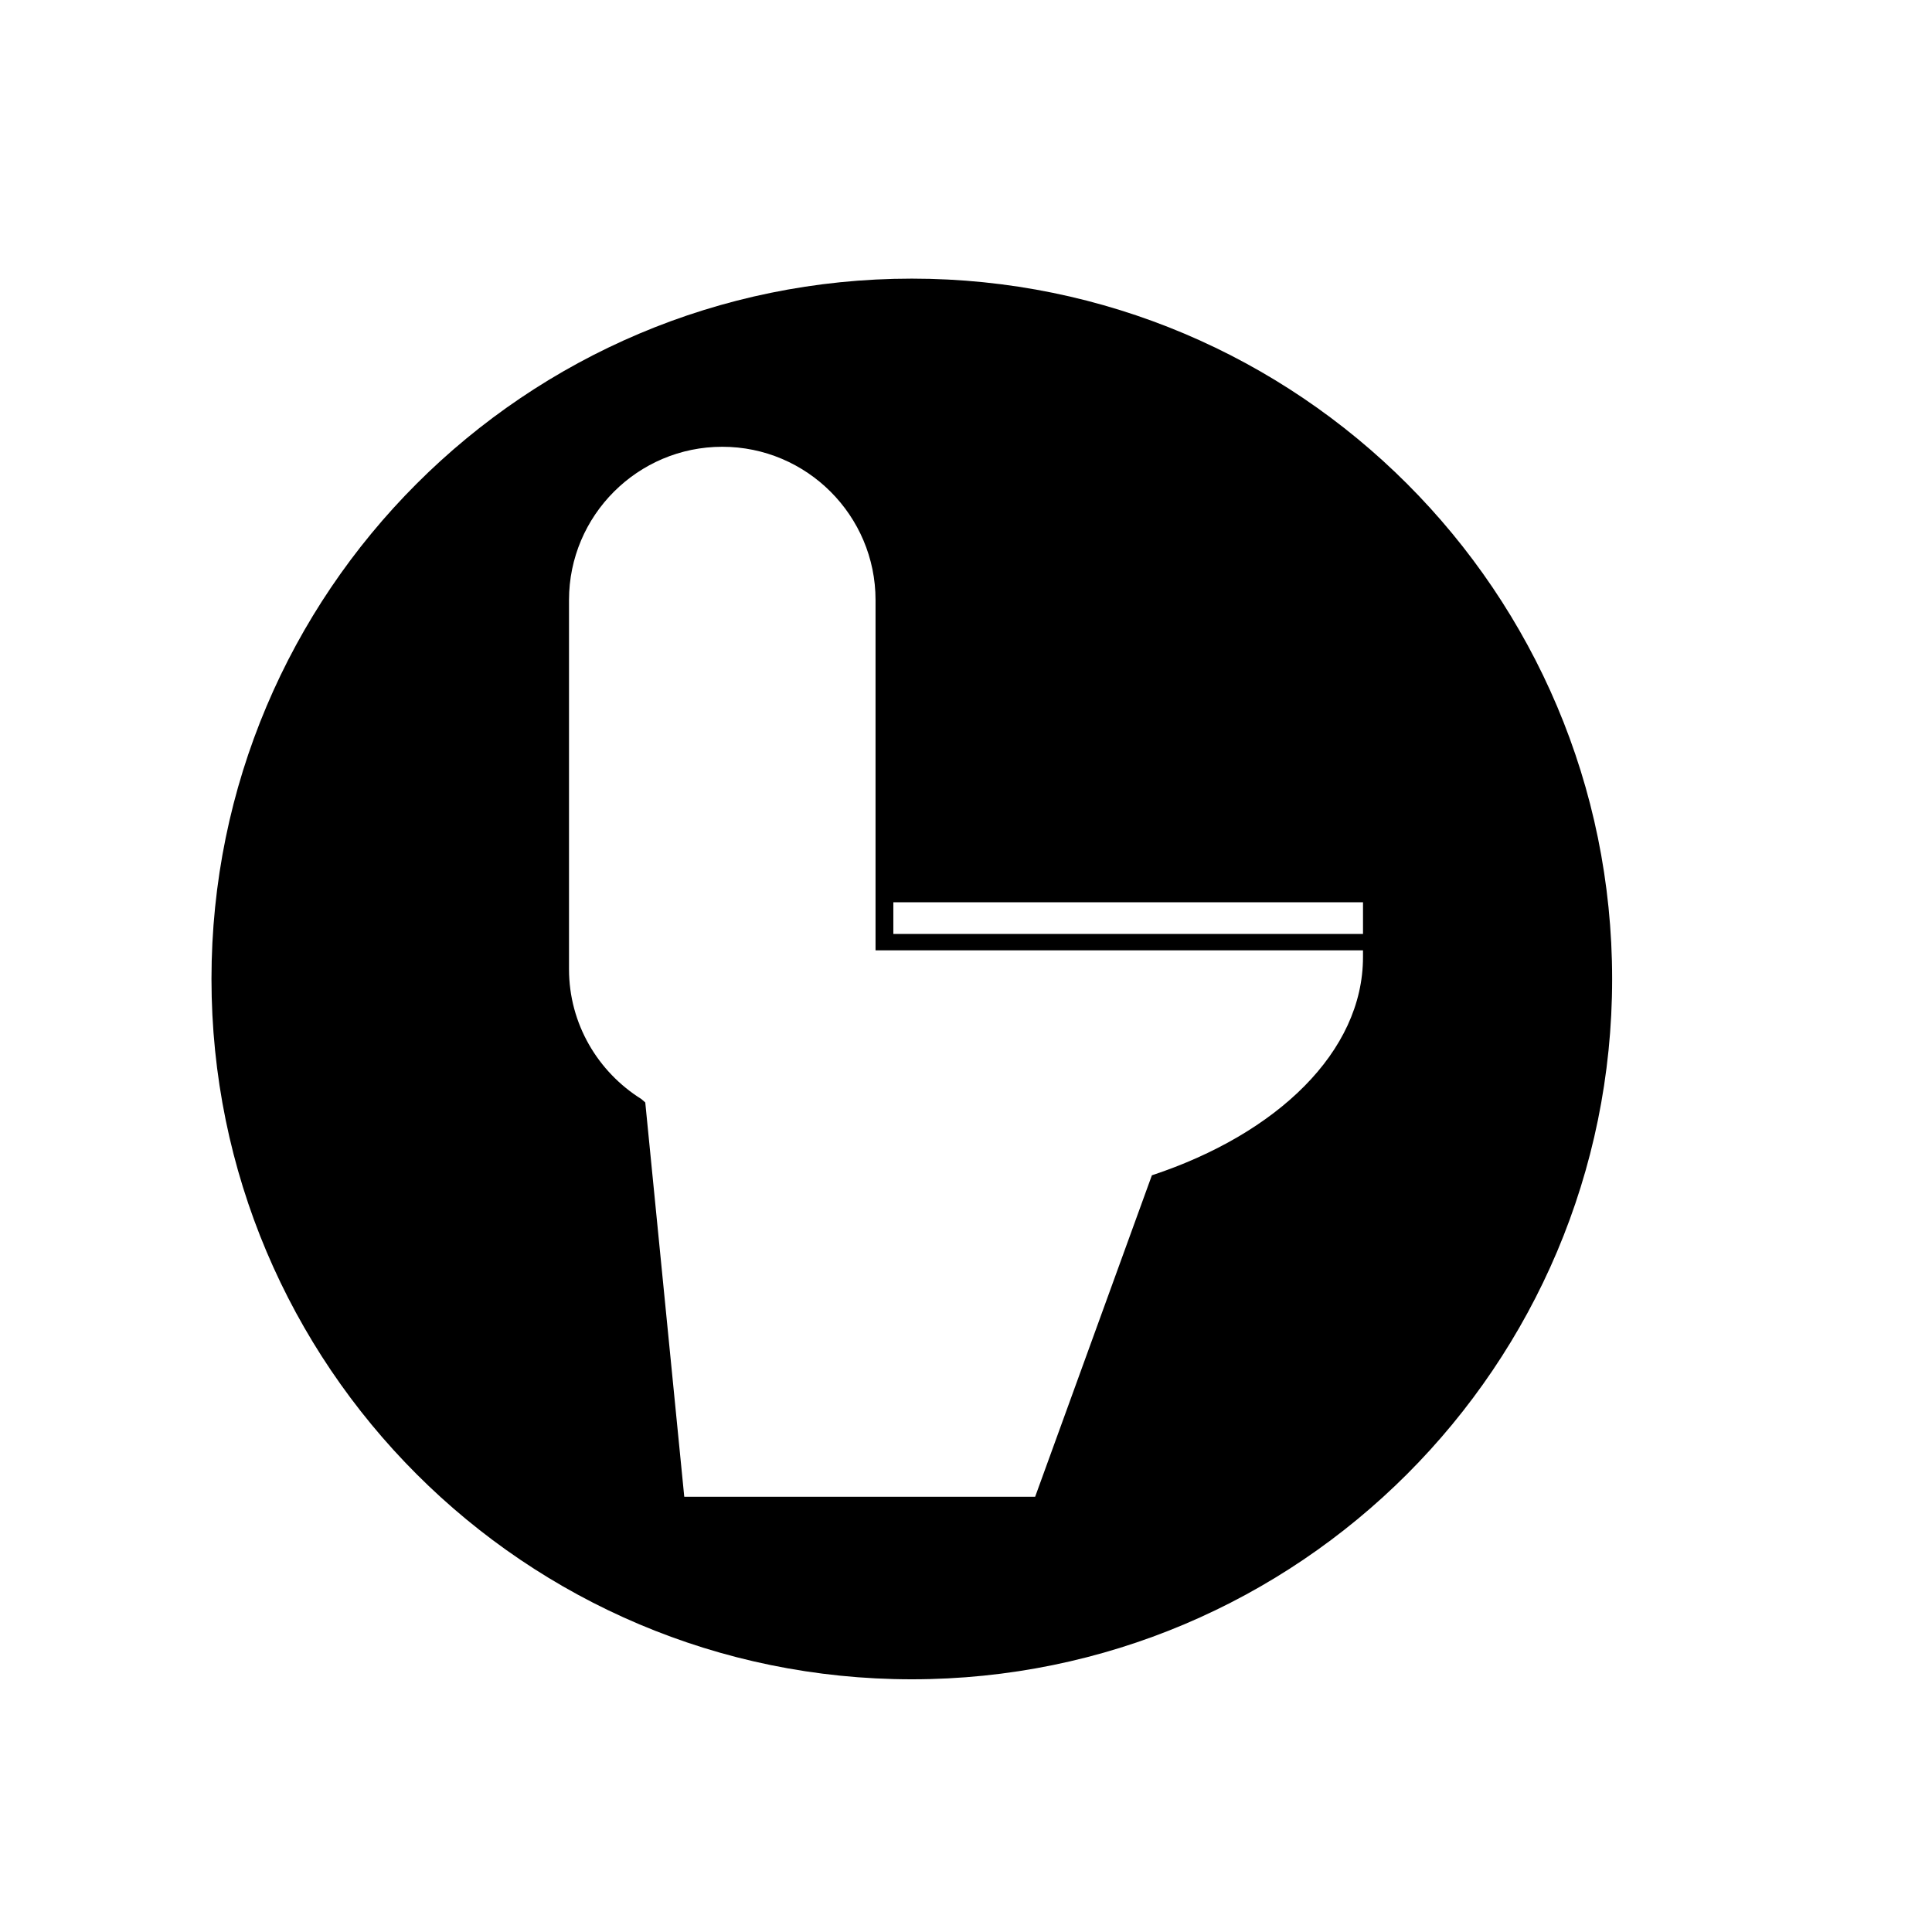
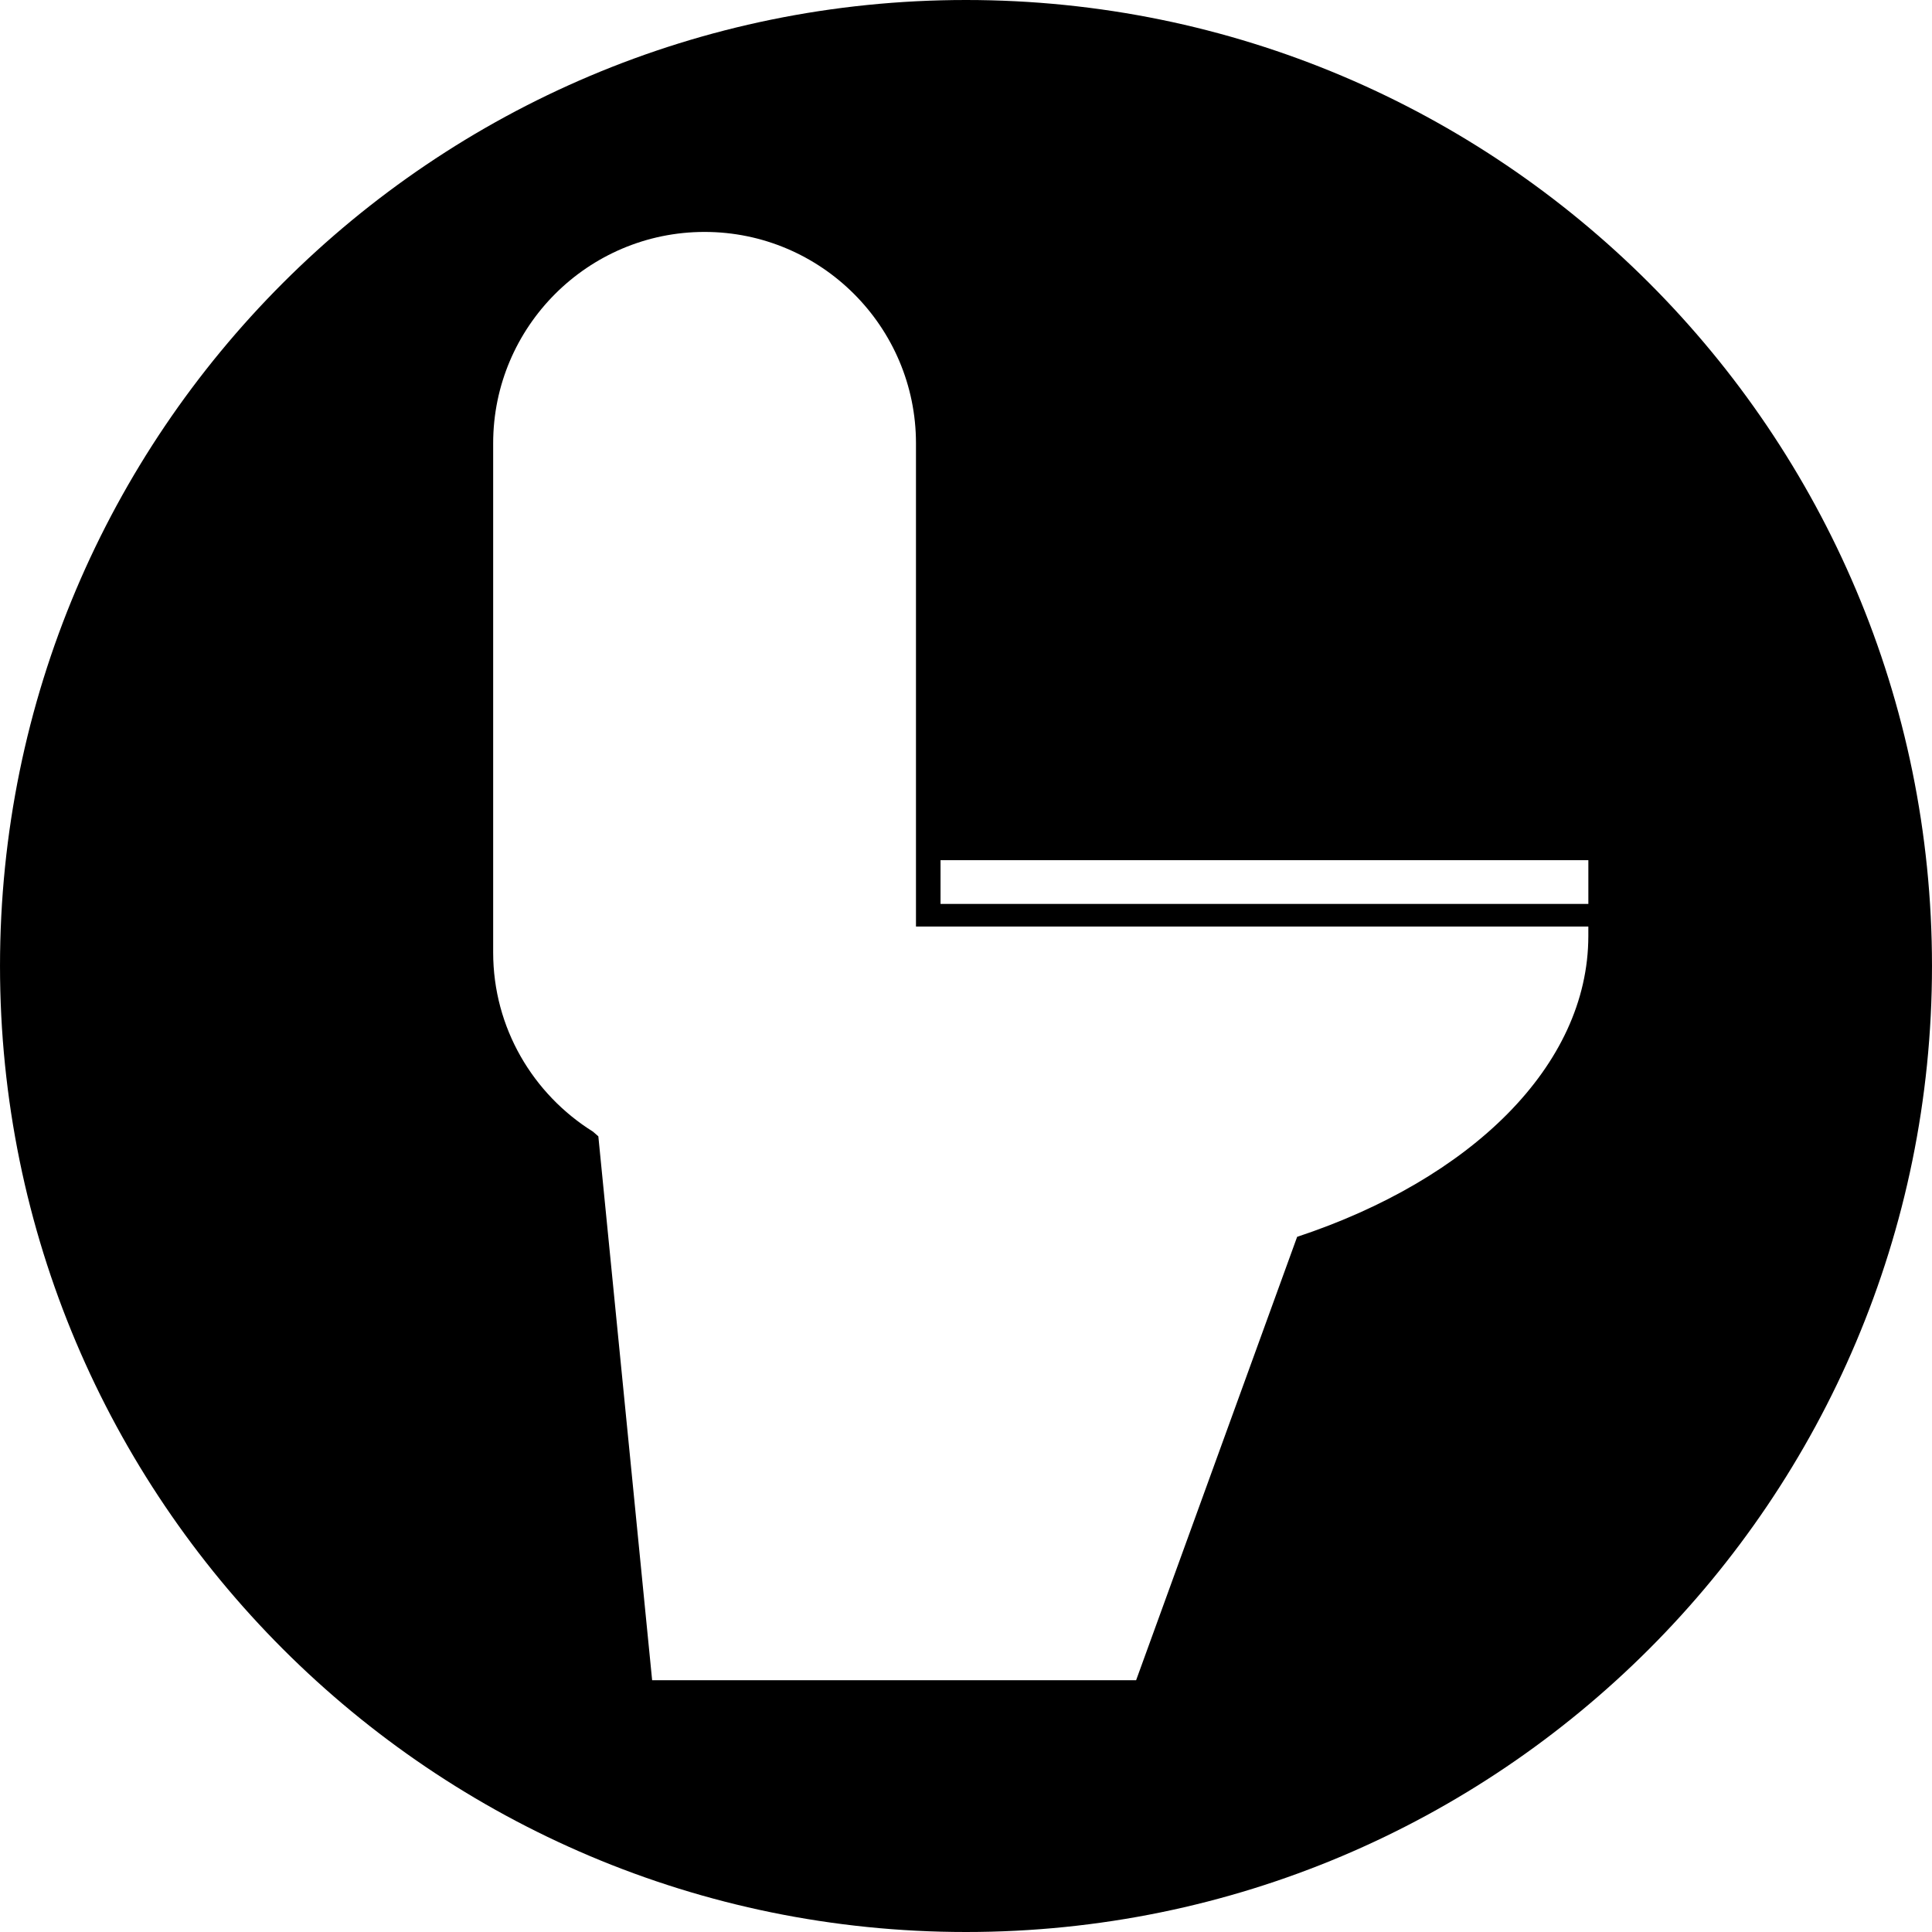
- <svg xmlns="http://www.w3.org/2000/svg" version="1.0" id="Layer_1" x="0px" y="0px" width="100.0px" height="100px" viewBox="0 0 141.73 141.73" enable-background="new 0 0 141.73 141.73" xml:space="preserve">
-   <path d="M66.89,20.44c-28.374,0-51.376,23.002-51.376,51.376s23.002,51.376,51.376,51.376c28.375,0,51.375-23.002,51.375-51.376  S95.265,20.44,66.89,20.44z M99.988,70.215c0,6.927-6.283,12.957-15.487,16.005l-8.564,23.582H50.197l-2.861-28.927  c-0.097-0.082-0.191-0.166-0.285-0.249c-3.181-1.988-5.309-5.512-5.309-9.532v-0.88v-0.5V44.018c0-6.2,5.043-11.243,11.243-11.243  s11.244,5.043,11.244,11.243v25.698h35.759V70.215z M99.988,68.515H65.535v-2.326h34.454V68.515z" />
+ <svg xmlns="http://www.w3.org/2000/svg" version="1.0" id="Layer_1" x="0px" y="0px" width="72.498" height="72.498" viewBox="0 0 102.751 102.752" enable-background="new 0 0 141.73 141.73" xml:space="preserve">
+   <defs id="defs7" />
+   <path d="M 51.376,0 C 23.002,0 0,23.002 0,51.376 c 0,28.374 23.002,51.376 51.376,51.376 28.375,0 51.375,-23.002 51.375,-51.376 C 102.751,23.002 79.751,0 51.376,0 z m 33.098,49.775 c 0,6.927 -6.283,12.957 -15.487,16.005 L 60.423,89.362 H 34.683 L 31.822,60.435 c -0.097,-0.082 -0.191,-0.166 -0.285,-0.249 -3.181,-1.988 -5.309,-5.512 -5.309,-9.532 v -0.88 -0.5 -25.696 c 0,-6.2 5.043,-11.243 11.243,-11.243 6.2,0 11.244,5.043 11.244,11.243 v 25.698 h 35.759 v 0.499 z m 0,-1.7 H 50.021 v -2.326 h 34.454 v 2.326 z" id="path3" />
</svg>
